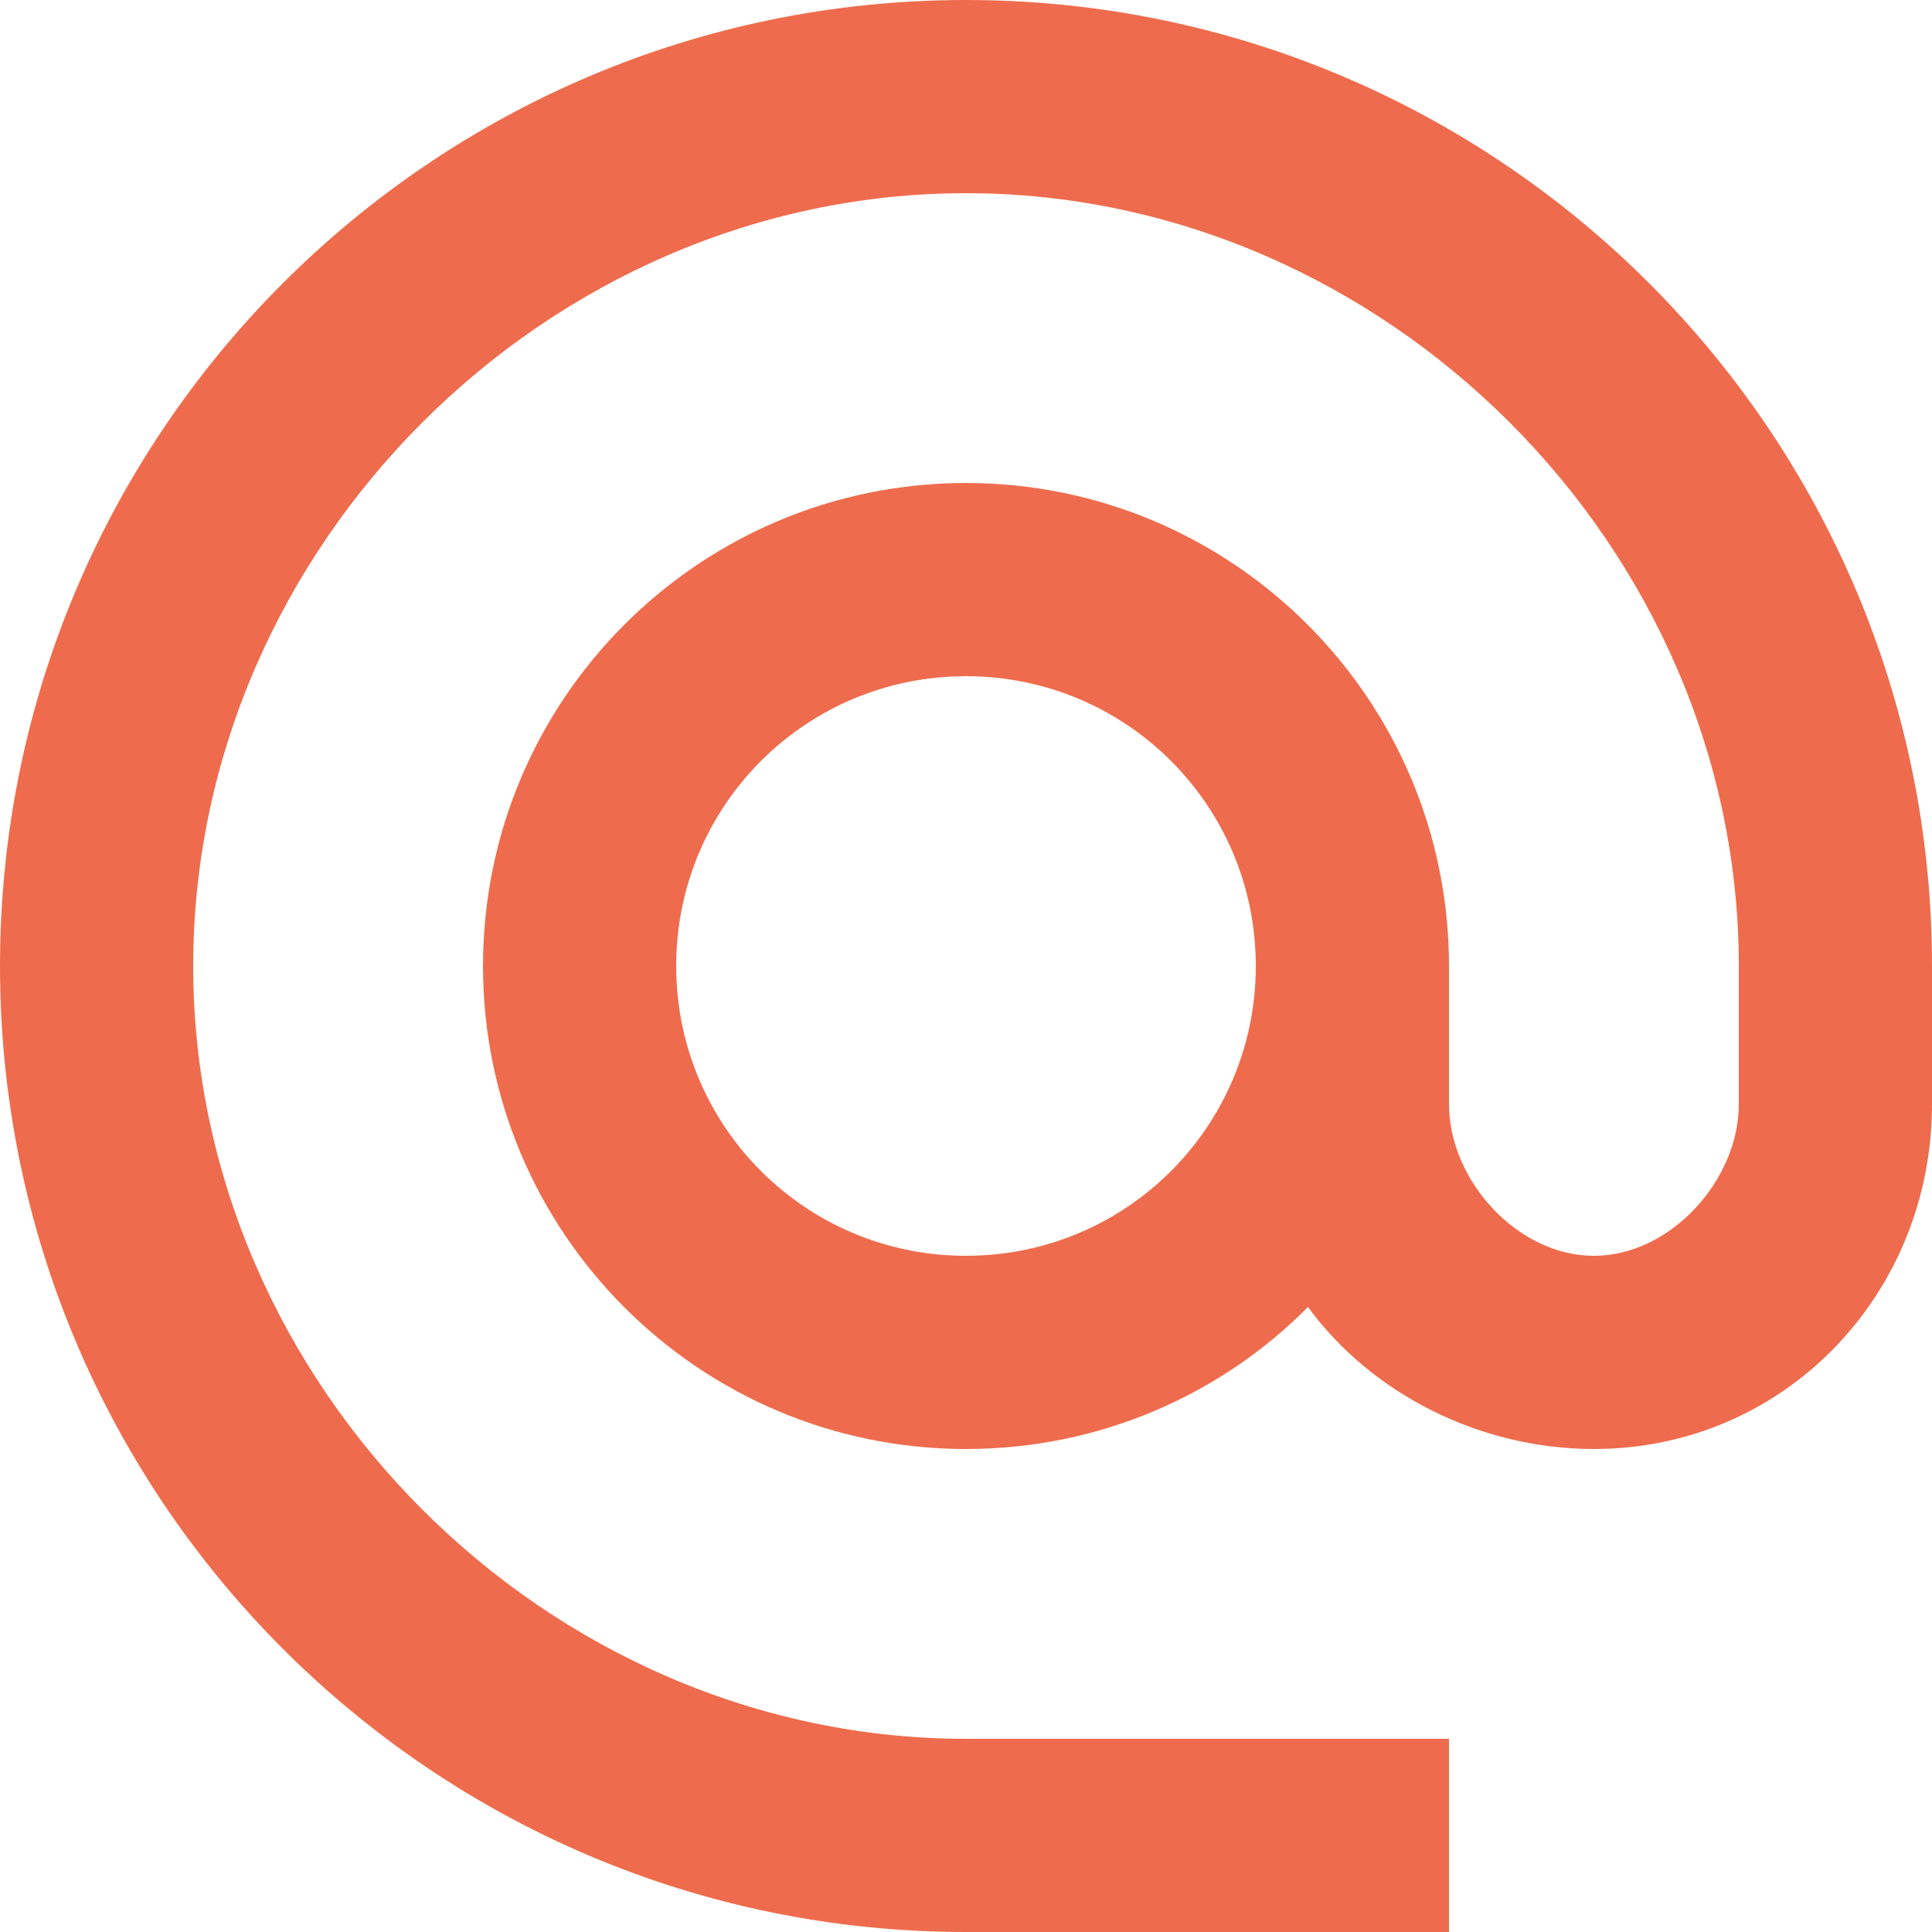
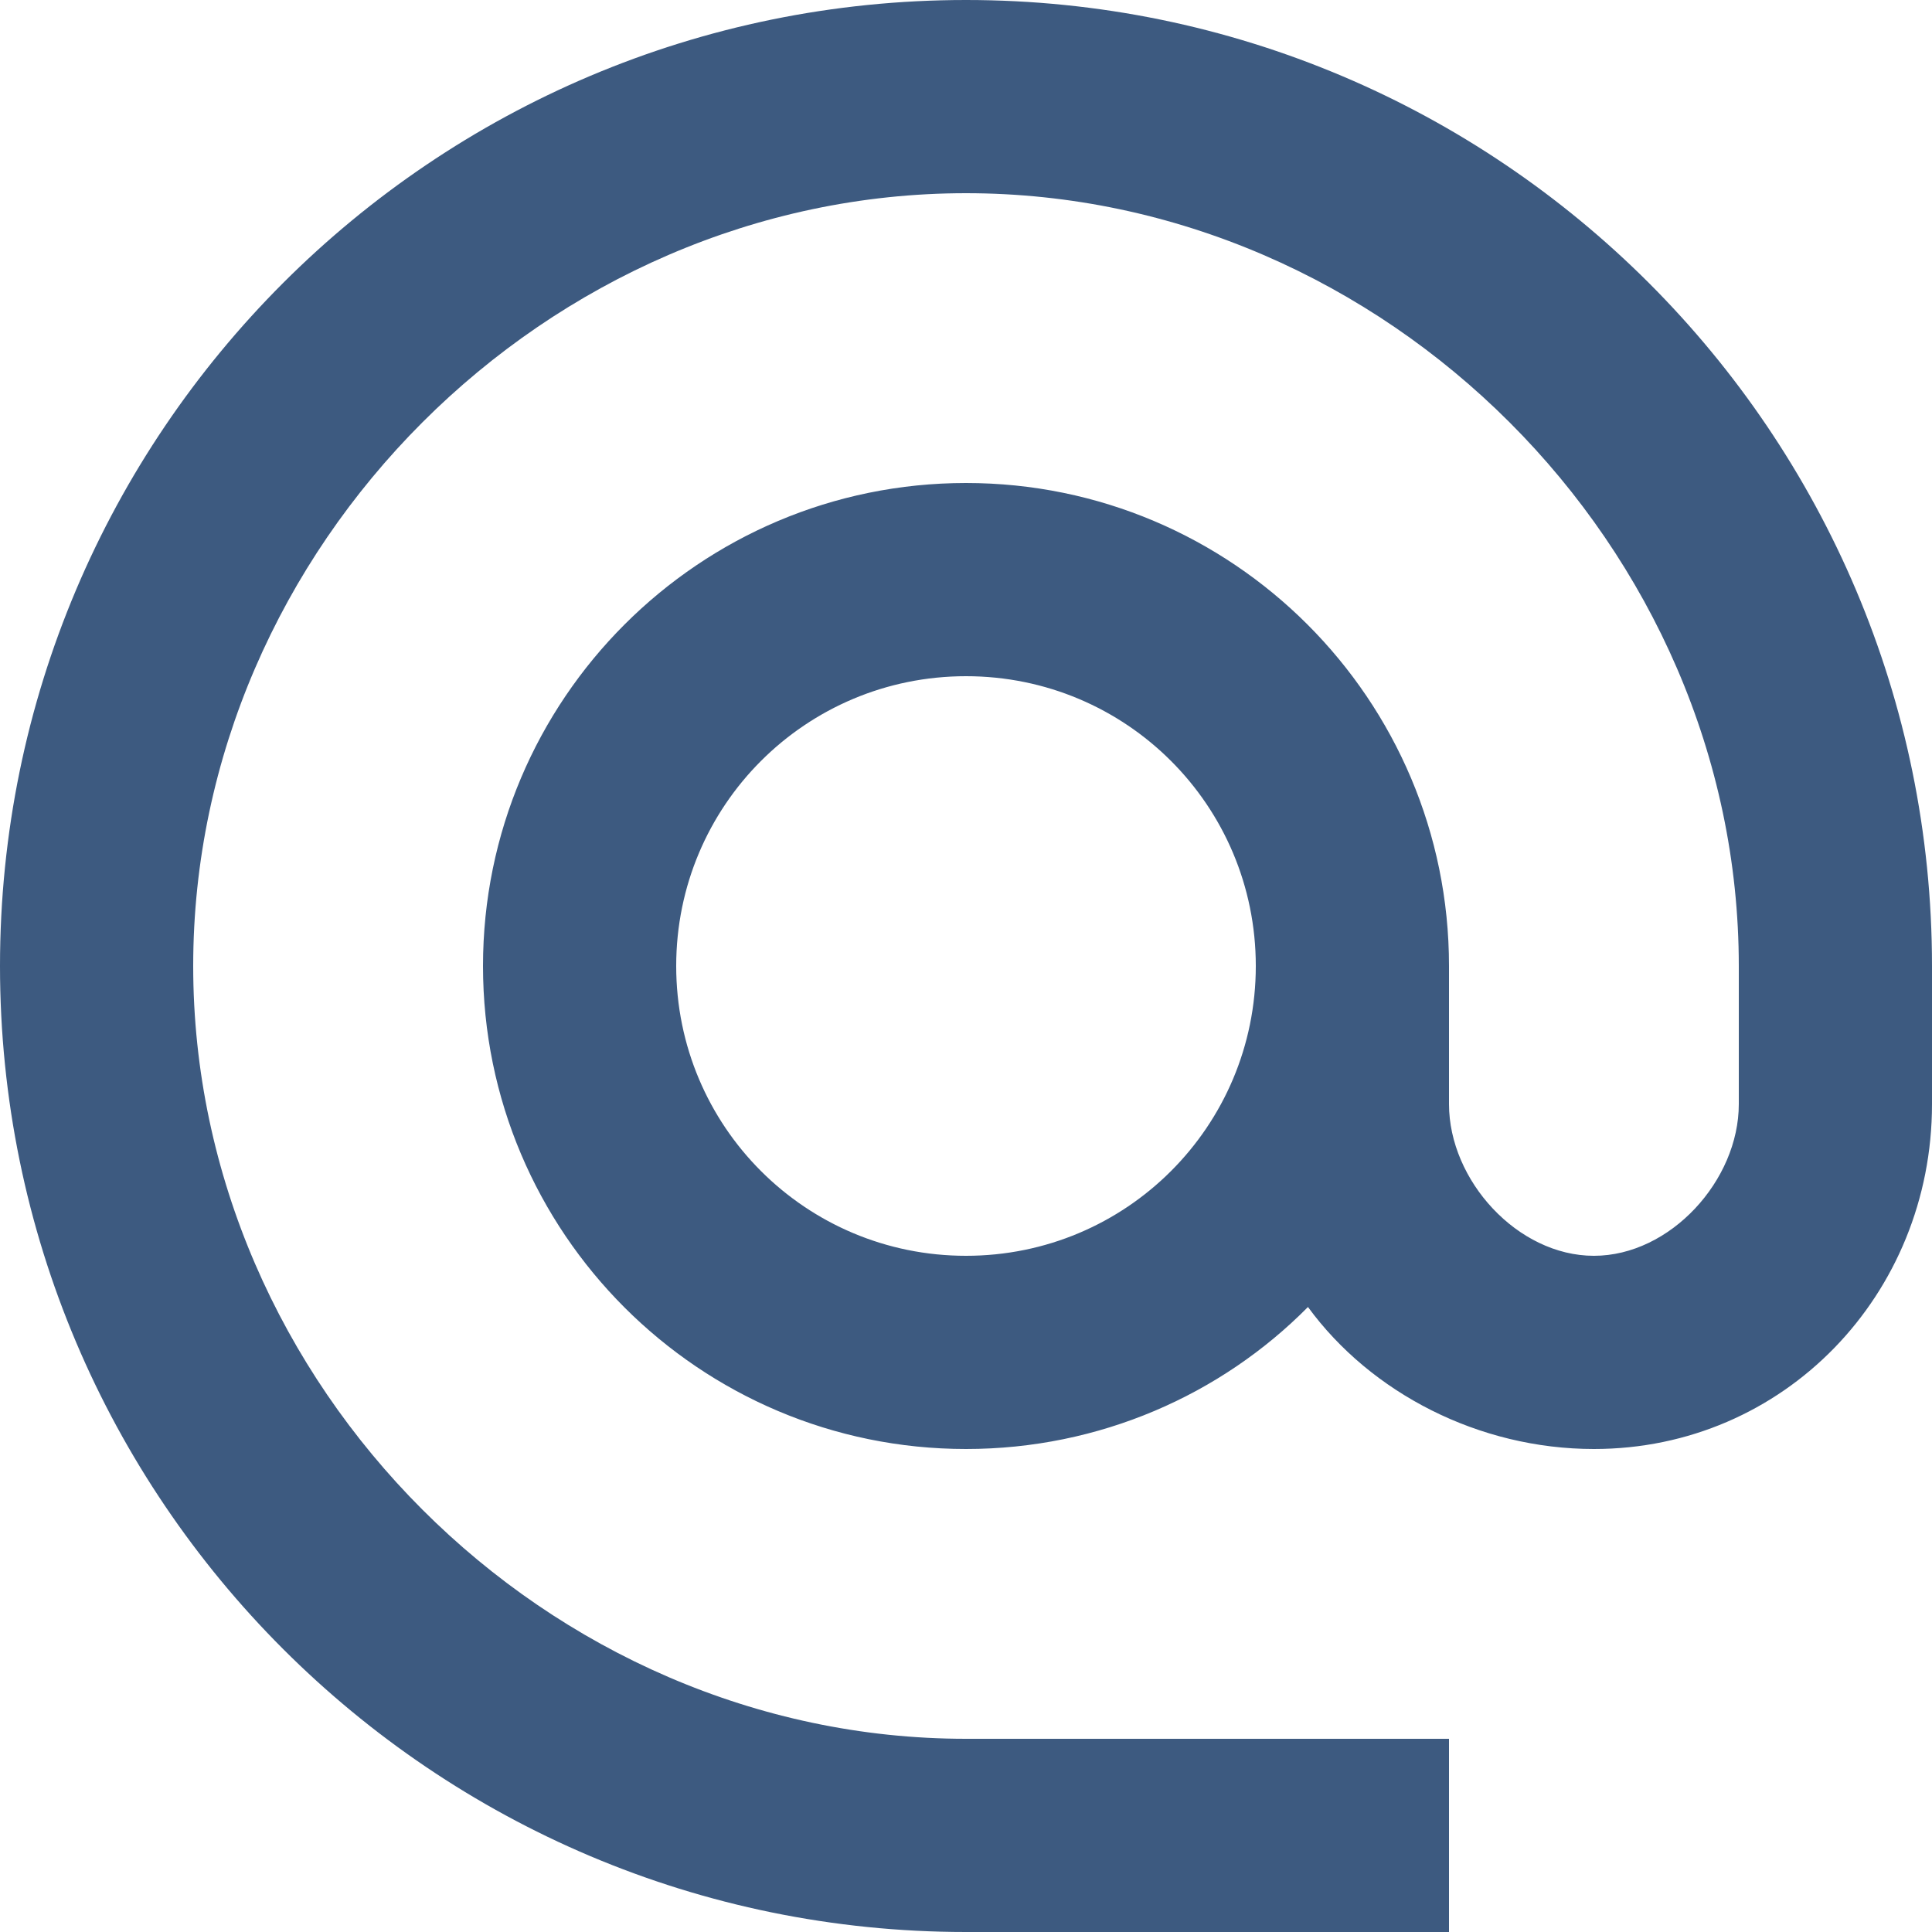
<svg xmlns="http://www.w3.org/2000/svg" width="20" height="20" viewBox="0 0 20 20" fill="none">
-   <path d="M10 0C4.48 0 0 4.48 0 10C0 15.52 4.48 20 10 20H15V18H10C5.66 18 2 14.34 2 10C2 5.66 5.66 2 10 2C14.34 2 18 5.66 18 10V11.43C18 12.22 17.29 13 16.5 13C15.71 13 15 12.22 15 11.43V10C15 7.24 12.76 5 10 5C7.24 5 5 7.24 5 10C5 12.76 7.24 15 10 15C11.38 15 12.64 14.44 13.54 13.53C14.19 14.42 15.31 15 16.5 15C18.47 15 20 13.4 20 11.43V10C20 4.48 15.52 0 10 0ZM10 13C8.34 13 7 11.66 7 10C7 8.34 8.34 7 10 7C11.66 7 13 8.34 13 10C13 11.66 11.66 13 10 13Z" fill="#EE6C4D" />
+   <path d="M10 0C4.48 0 0 4.48 0 10C0 15.52 4.48 20 10 20H15V18H10C5.66 18 2 14.34 2 10C2 5.66 5.66 2 10 2C14.34 2 18 5.66 18 10V11.43C18 12.22 17.29 13 16.5 13C15.71 13 15 12.22 15 11.43V10C15 7.24 12.76 5 10 5C7.24 5 5 7.24 5 10C5 12.76 7.24 15 10 15C11.38 15 12.64 14.44 13.54 13.53C14.19 14.42 15.31 15 16.5 15C18.47 15 20 13.4 20 11.43V10C20 4.48 15.52 0 10 0ZM10 13C8.34 13 7 11.66 7 10C7 8.34 8.34 7 10 7C11.66 7 13 8.34 13 10C13 11.66 11.66 13 10 13Z" fill="#3D5A80" />
</svg>
